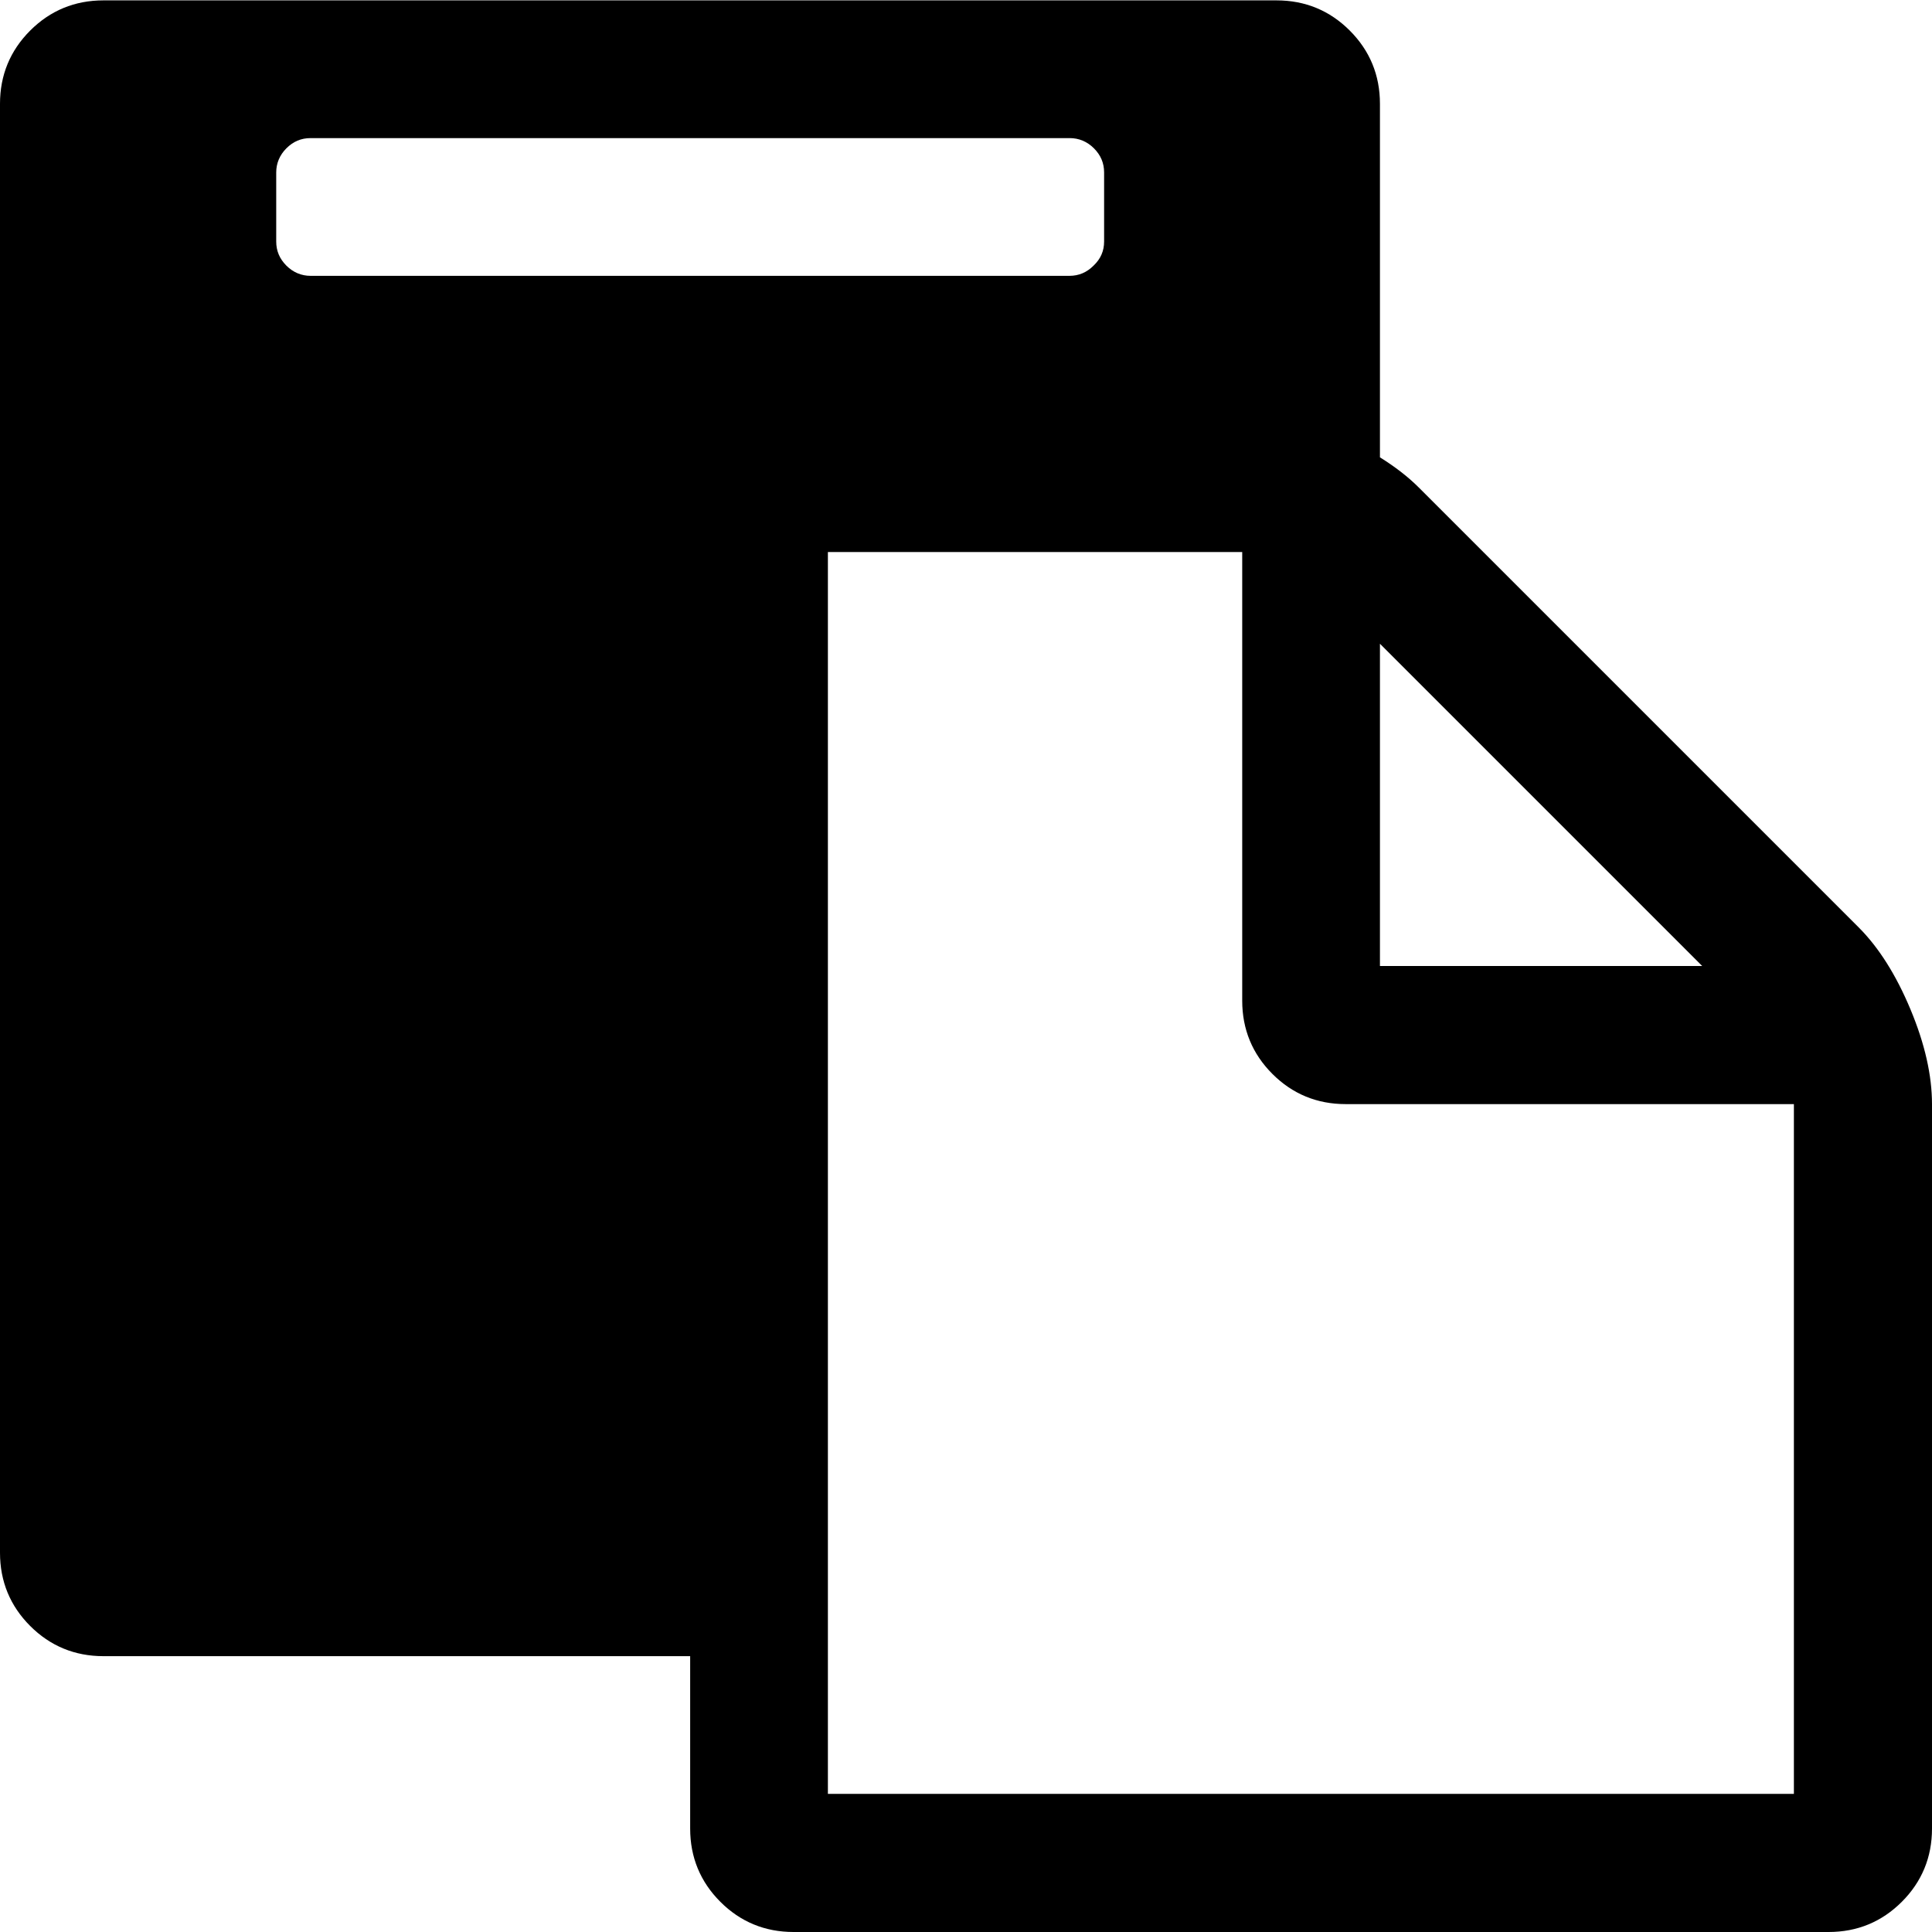
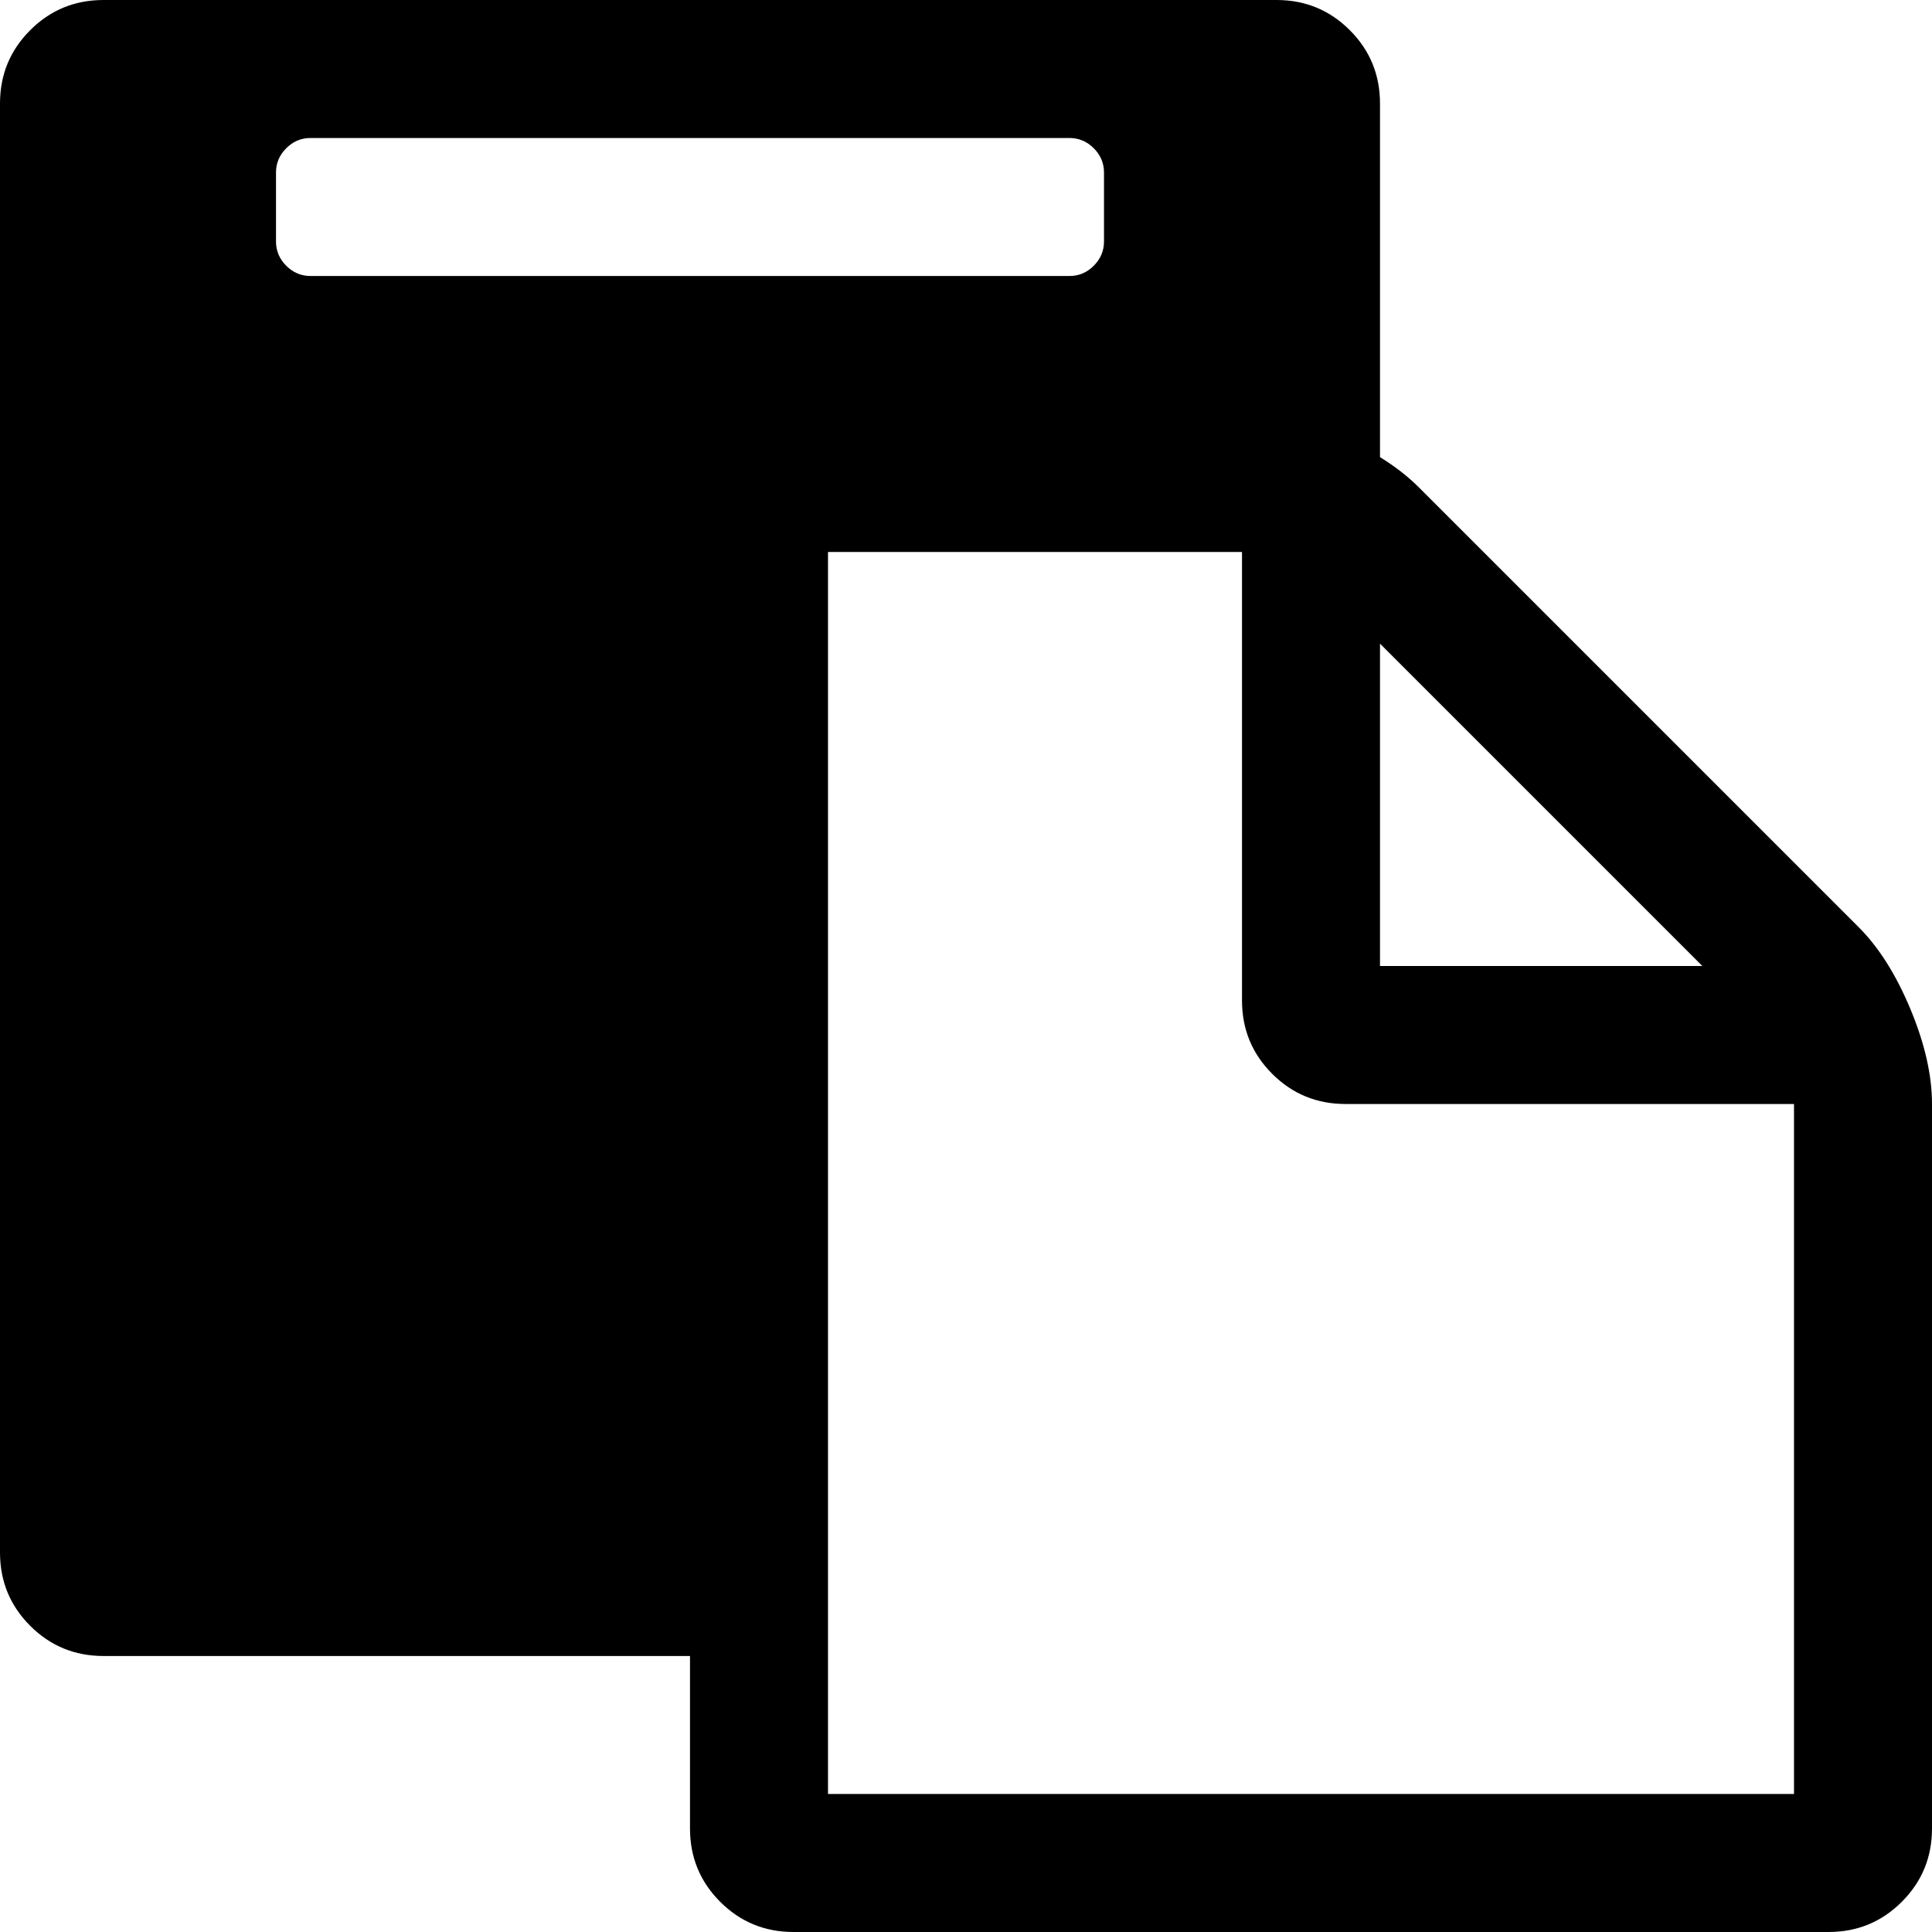
- <svg xmlns="http://www.w3.org/2000/svg" version="1.1" id="Layer_1" x="0px" y="0px" viewBox="-49 141 512 512" style="enable-background:new -49 141 512 512;" xml:space="preserve">
-   <path d="M170.4,616.4h256V433.6H307.6c-7.6,0-14.1-2.7-19.4-8c-5.3-5.3-8-11.8-8-19.4V287.3H170.4V616.4z M243.6,205v-18.3  c0-2.5-0.9-4.6-2.7-6.4c-1.8-1.8-4-2.7-6.4-2.7H33.3c-2.5,0-4.6,0.9-6.4,2.7c-1.8,1.8-2.7,4-2.7,6.4V205c0,2.5,0.9,4.6,2.7,6.4  s4,2.7,6.4,2.7h201.1c2.5,0,4.6-0.9,6.4-2.7C242.7,209.6,243.6,207.5,243.6,205z M316.7,397h85.4l-85.4-85.4V397z M463,433.6v192  c0,7.6-2.7,14.1-8,19.4s-11.8,8-19.4,8H161.3c-7.6,0-14.1-2.7-19.4-8c-5.3-5.3-8-11.8-8-19.4v-45.7H-21.6c-7.6,0-14.1-2.7-19.4-8  c-5.3-5.3-8-11.8-8-19.4v-384c0-7.6,2.7-14.1,8-19.4s11.8-8,19.4-8h310.9c7.6,0,14.1,2.7,19.4,8c5.3,5.3,8,11.8,8,19.4v93.7  c4,2.5,7.4,5.1,10.3,8l116.6,116.6c5.3,5.3,9.9,12.6,13.7,21.7C461.1,417.6,463,426,463,433.6z" />
+ <svg xmlns="http://www.w3.org/2000/svg" width="1792" height="1792" viewBox="0 0 1792 1792">
+   <path d="M768 1664h896v-640h-416q-40 0-68-28t-28-68v-416h-384v1152zm256-1440v-64q0-13-9.5-22.5t-22.5-9.5h-704q-13 0-22.5 9.5t-9.5 22.5v64q0 13 9.5 22.5t22.5 9.5h704q13 0 22.5-9.5t9.5-22.5zm256 672h299l-299-299v299zm512 128v672q0 40-28 68t-68 28h-960q-40 0-68-28t-28-68v-160h-544q-40 0-68-28t-28-68v-1344q0-40 28-68t68-28h1088q40 0 68 28t28 68v328q21 13 36 28l408 408q28 28 48 76t20 88z" />
</svg>
